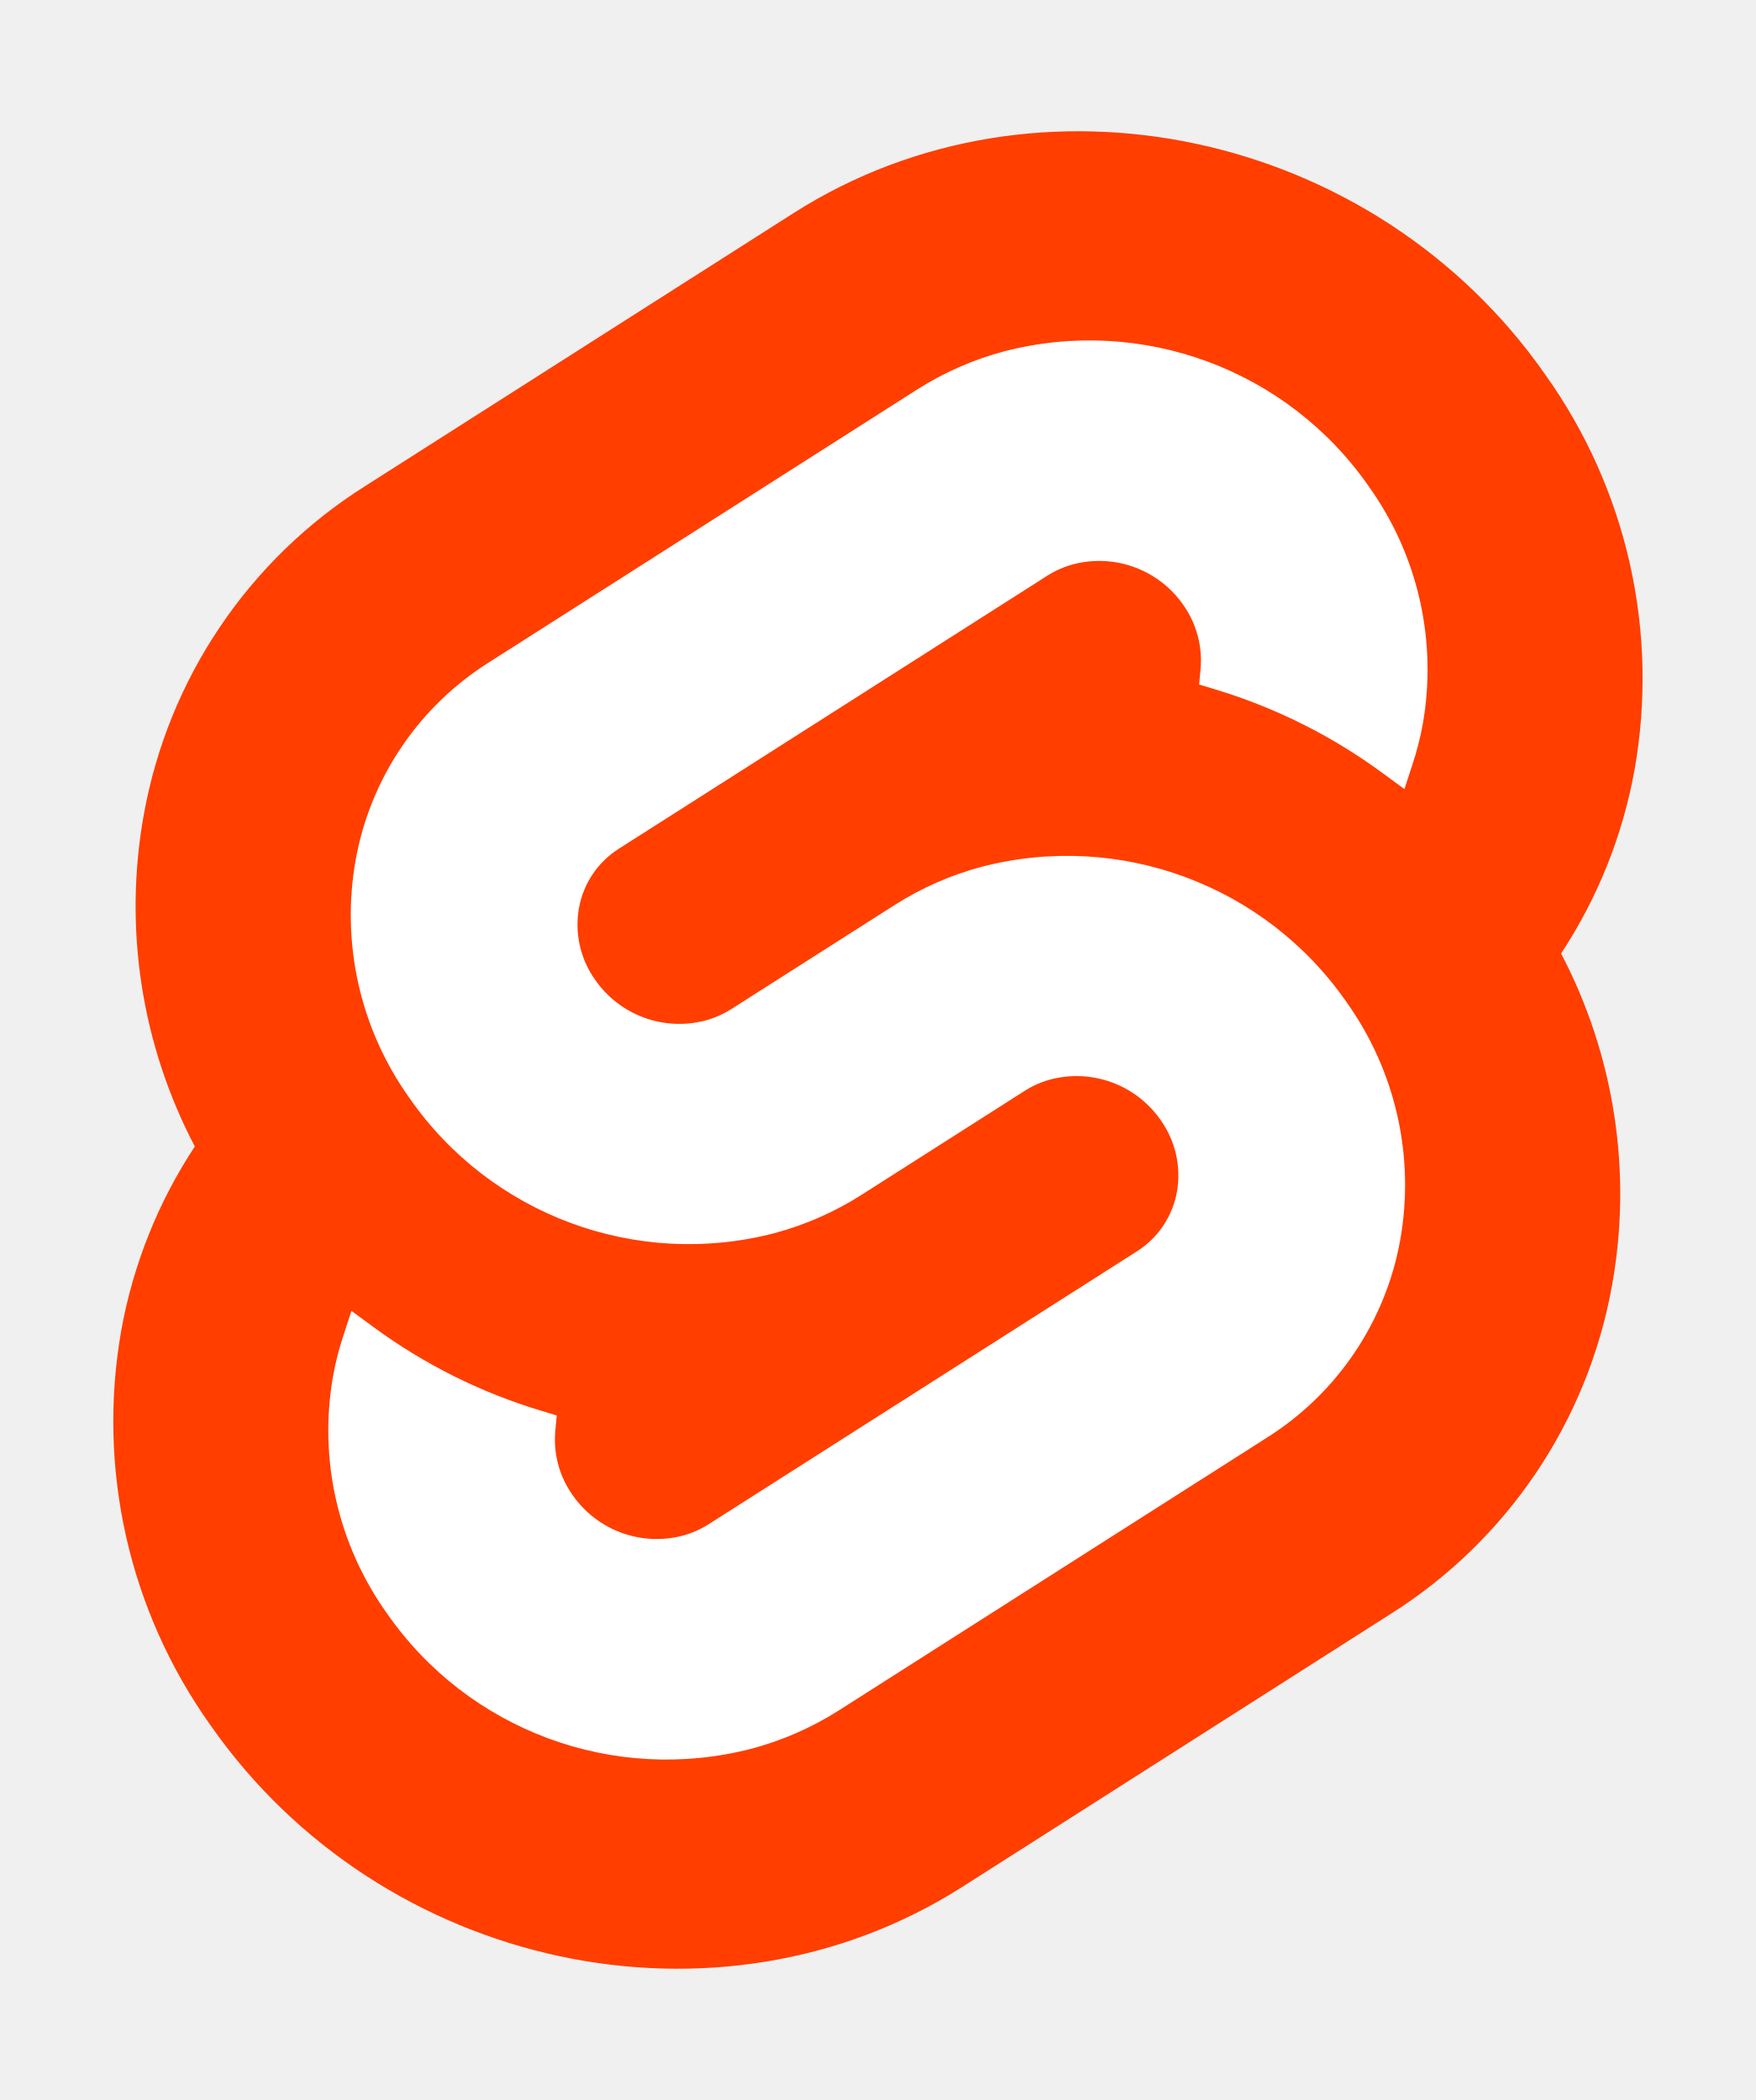
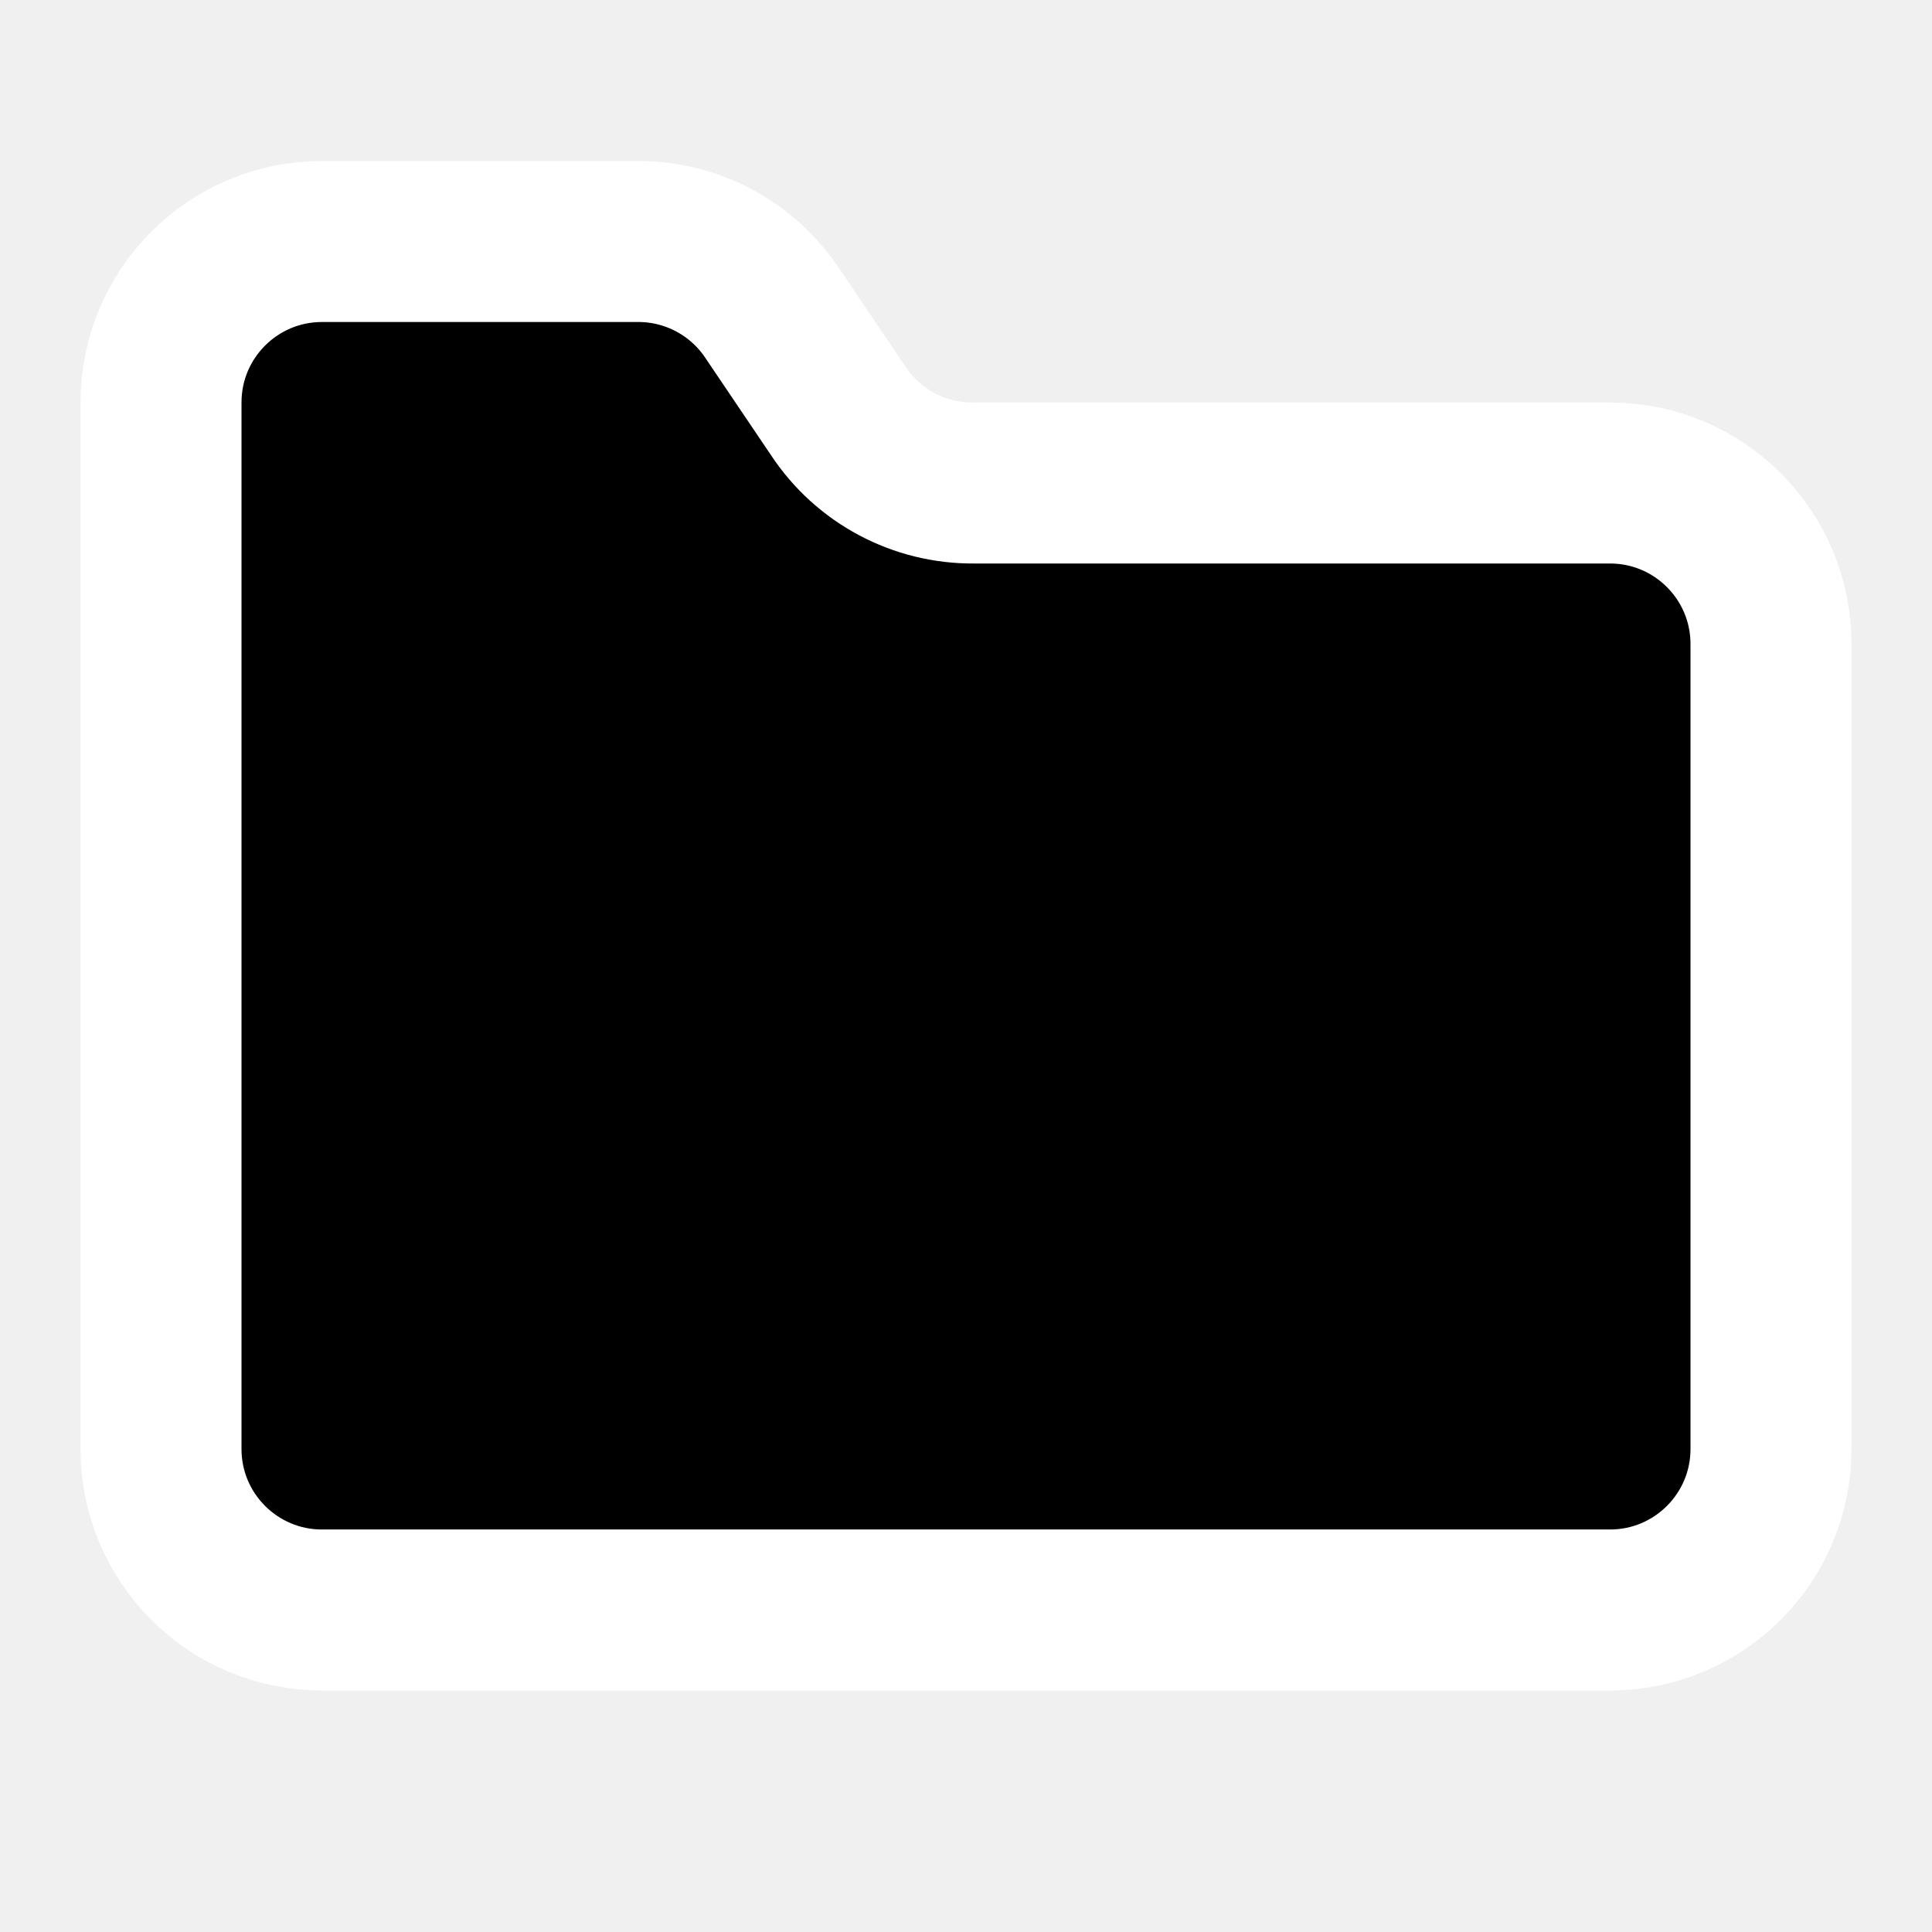
- <svg xmlns="http://www.w3.org/2000/svg" width="107" height="128" viewBox="0 0 107 128">
-   <path d="M94.157 22.819c-10.4-14.885-30.94-19.297-45.792-9.835L22.282 29.608A29.92 29.92 0 0 0 8.764 49.65a31.5 31.5 0 0 0 3.108 20.231 30 30 0 0 0-4.477 11.183 31.9 31.9 0 0 0 5.448 24.116c10.402 14.887 30.942 19.297 45.791 9.835l26.083-16.624A29.92 29.92 0 0 0 98.235 78.35a31.53 31.53 0 0 0-3.105-20.232 30 30 0 0 0 4.474-11.182 31.88 31.88 0 0 0-5.447-24.116" style="fill:#ff3e00" />
-   <path d="M45.817 106.582a20.72 20.72 0 0 1-22.237-8.243 19.17 19.17 0 0 1-3.277-14.503 18 18 0 0 1 .624-2.435l.49-1.498 1.337.981a33.6 33.6 0 0 0 10.203 5.098l.97.294-.09.968a5.85 5.85 0 0 0 1.052 3.878 6.24 6.24 0 0 0 6.695 2.485 5.8 5.8 0 0 0 1.603-.704L69.27 76.28a5.43 5.43 0 0 0 2.45-3.631 5.8 5.8 0 0 0-.987-4.371 6.24 6.24 0 0 0-6.698-2.487 5.7 5.7 0 0 0-1.6.704l-9.953 6.345a19 19 0 0 1-5.296 2.326 20.72 20.72 0 0 1-22.237-8.243 19.17 19.17 0 0 1-3.277-14.502 17.99 17.99 0 0 1 8.13-12.052l26.081-16.623a19 19 0 0 1 5.3-2.329 20.72 20.72 0 0 1 22.237 8.243 19.17 19.17 0 0 1 3.277 14.503 18 18 0 0 1-.624 2.435l-.49 1.498-1.337-.98a33.6 33.6 0 0 0-10.203-5.1l-.97-.294.09-.968a5.86 5.86 0 0 0-1.052-3.878 6.24 6.24 0 0 0-6.696-2.485 5.8 5.8 0 0 0-1.602.704L37.73 51.72a5.42 5.42 0 0 0-2.449 3.63 5.79 5.79 0 0 0 .986 4.372 6.24 6.24 0 0 0 6.698 2.486 5.8 5.8 0 0 0 1.602-.704l9.952-6.342a19 19 0 0 1 5.295-2.328 20.72 20.72 0 0 1 22.237 8.242 19.17 19.17 0 0 1 3.277 14.503 18 18 0 0 1-8.13 12.053l-26.081 16.622a19 19 0 0 1-5.3 2.328" style="fill:#fff" />
+ <svg xmlns="http://www.w3.org/2000/svg" width="24" height="24" viewBox="0 0 24 24" fill="black" stroke="white" stroke-width="2" stroke-linecap="round" stroke-linejoin="round" class="lucide lucide-folder">
+   <path d="M20 20a2 2 0 0 0 2-2V8a2 2 0 0 0-2-2h-7.9a2 2 0 0 1-1.69-.9L9.6 3.9A2 2 0 0 0 7.93 3H4a2 2 0 0 0-2 2v13a2 2 0 0 0 2 2Z" />
</svg>
